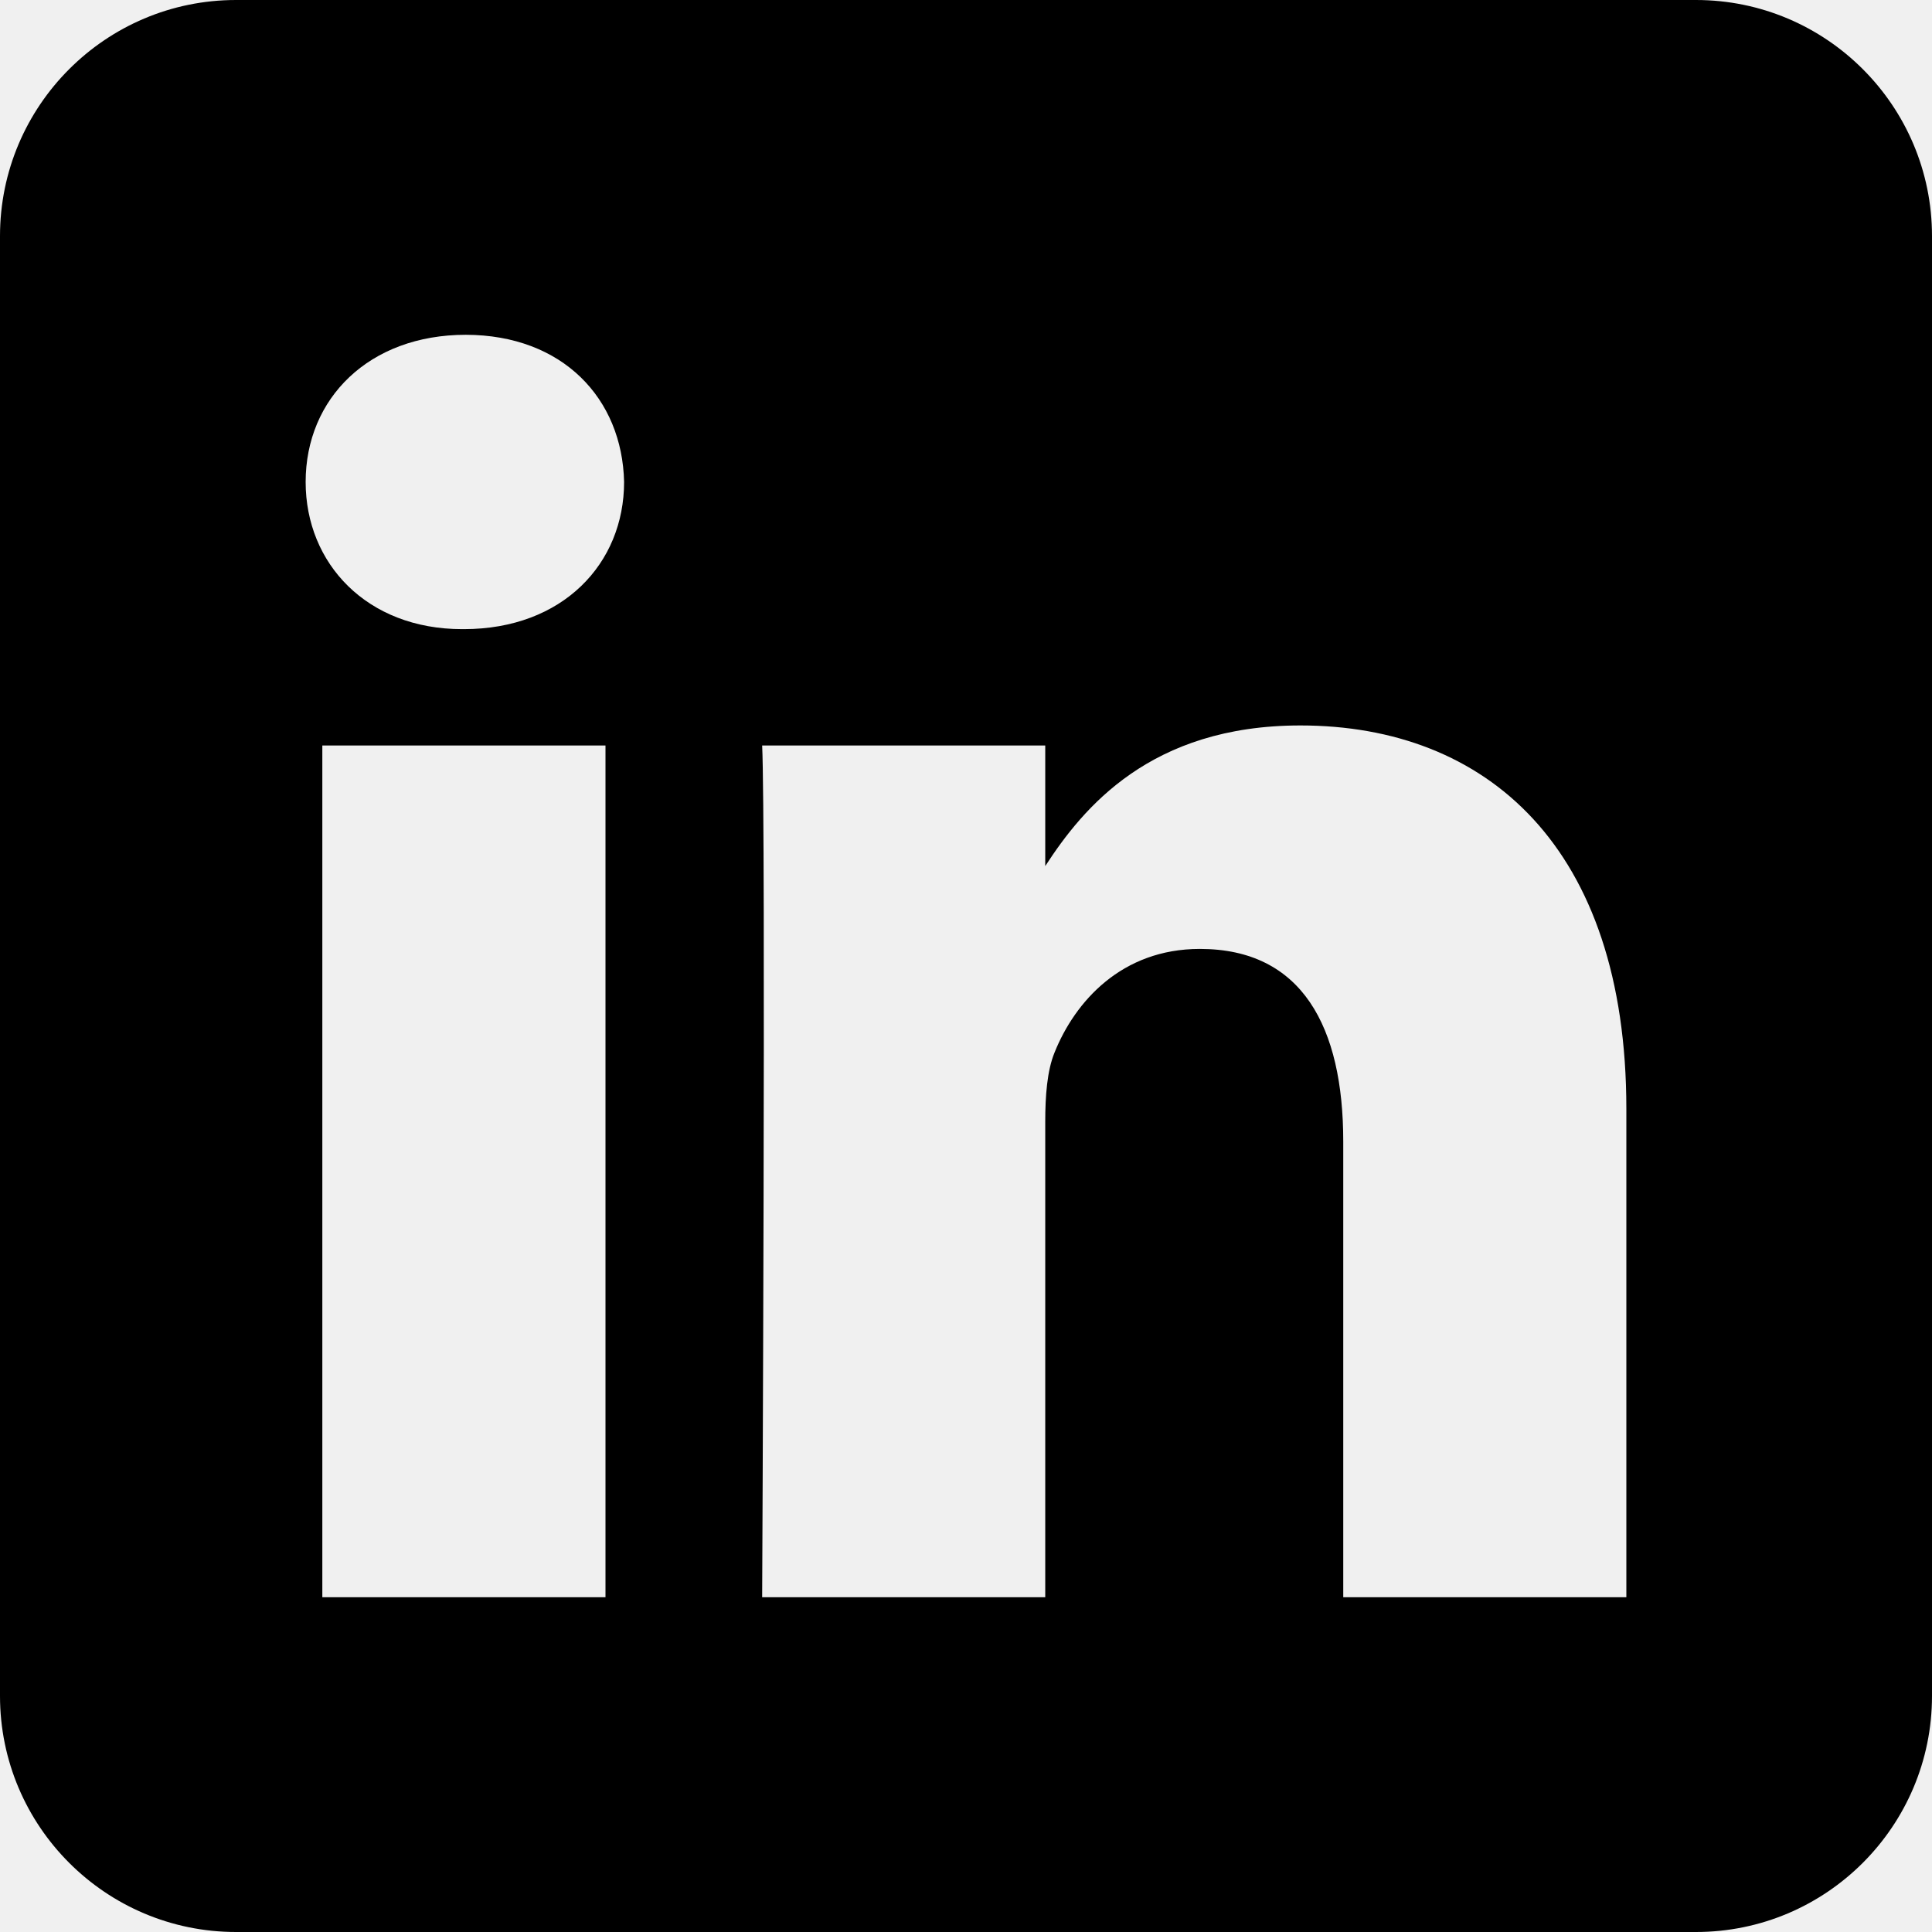
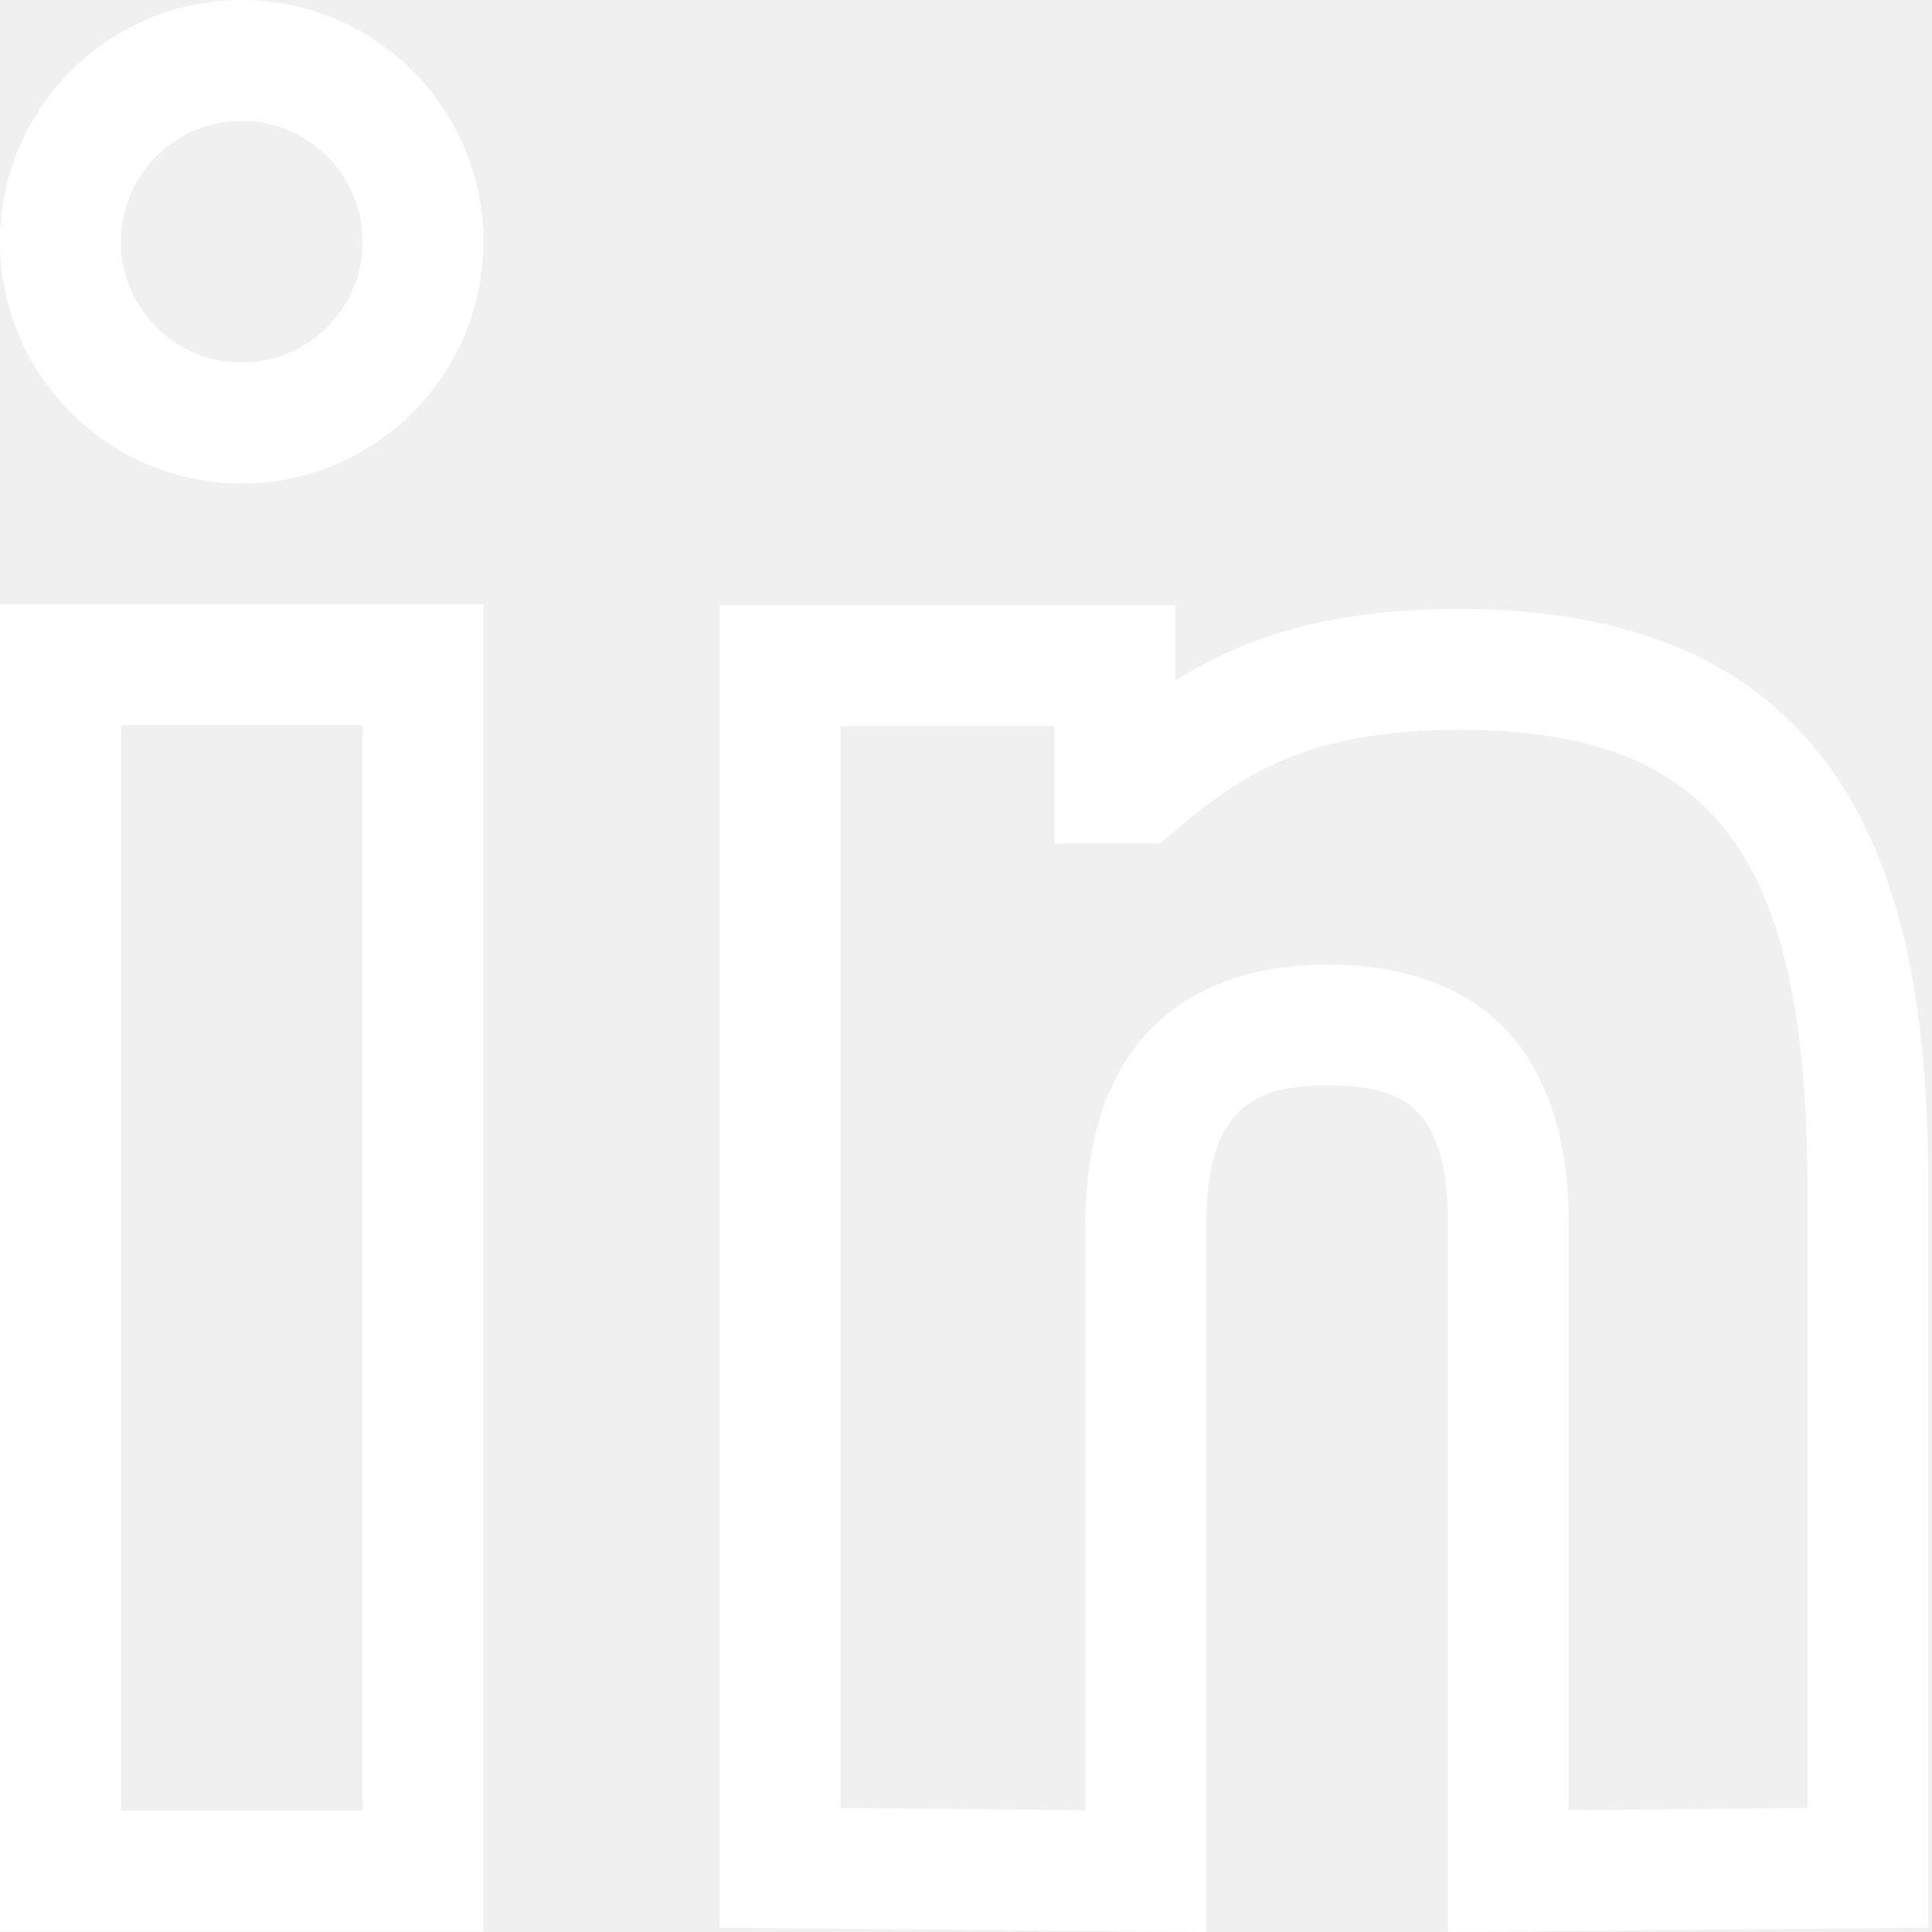
- <svg xmlns="http://www.w3.org/2000/svg" height="100%" style="fill-rule:evenodd;clip-rule:evenodd;stroke-linejoin:round;stroke-miterlimit:2;" version="1.1" viewBox="0 0 512 512" width="100%" xml:space="preserve">
-   <path d="M449.446,0c34.525,0 62.554,28.03 62.554,62.554l0,386.892c0,34.524 -28.03,62.554 -62.554,62.554l-386.892,0c-34.524,0 -62.554,-28.03 -62.554,-62.554l0,-386.892c0,-34.524 28.029,-62.554 62.554,-62.554l386.892,0Zm-288.985,423.278l0,-225.717l-75.04,0l0,225.717l75.04,0Zm270.539,0l0,-129.439c0,-69.333 -37.018,-101.586 -86.381,-101.586c-39.804,0 -57.634,21.891 -67.617,37.266l0,-31.958l-75.021,0c0.995,21.181 0,225.717 0,225.717l75.02,0l0,-126.056c0,-6.748 0.486,-13.492 2.474,-18.315c5.414,-13.475 17.767,-27.434 38.494,-27.434c27.135,0 38.007,20.707 38.007,51.037l0,120.768l75.024,0Zm-307.552,-334.556c-25.674,0 -42.448,16.879 -42.448,39.002c0,21.658 16.264,39.002 41.455,39.002l0.484,0c26.165,0 42.452,-17.344 42.452,-39.002c-0.485,-22.092 -16.241,-38.954 -41.943,-39.002Z" />
+ <svg xmlns="http://www.w3.org/2000/svg" fill="#FFFFFF" width="800px" height="800px" viewBox="0 0 1920 1920">
+   <path d="M1168 601.321v74.955c72.312-44.925 155.796-71.11 282.643-71.11 412.852 0 465.705 308.588 465.705 577.417v733.213L1438.991 1920v-701.261c0-117.718-42.162-140.06-120.12-140.06-74.114 0-120.12 23.423-120.12 140.06V1920l-483.604-4.204V601.32H1168Zm-687.52-.792v1318.918H0V600.53h480.48Zm-120.12 120.12H120.12v1078.678h240.24V720.65Zm687.52.792H835.267v1075.316l243.364 2.162v-580.18c0-226.427 150.51-260.18 240.24-260.18 109.55 0 240.24 45.165 240.24 260.18v580.18l237.117-2.162v-614.174c0-333.334-93.573-457.298-345.585-457.298-151.472 0-217.057 44.925-281.322 98.98l-16.696 14.173H1047.88V721.441ZM240.24 0c132.493 0 240.24 107.748 240.24 240.24 0 132.493-107.747 240.24-240.24 240.24C107.748 480.48 0 372.733 0 240.24 0 107.748 107.748 0 240.24 0Zm0 120.12c-66.186 0-120.12 53.934-120.12 120.12s53.934 120.12 120.12 120.12 120.12-53.934 120.12-120.12-53.934-120.12-120.12-120.12Z" fill-rule="evenodd" />
</svg>
